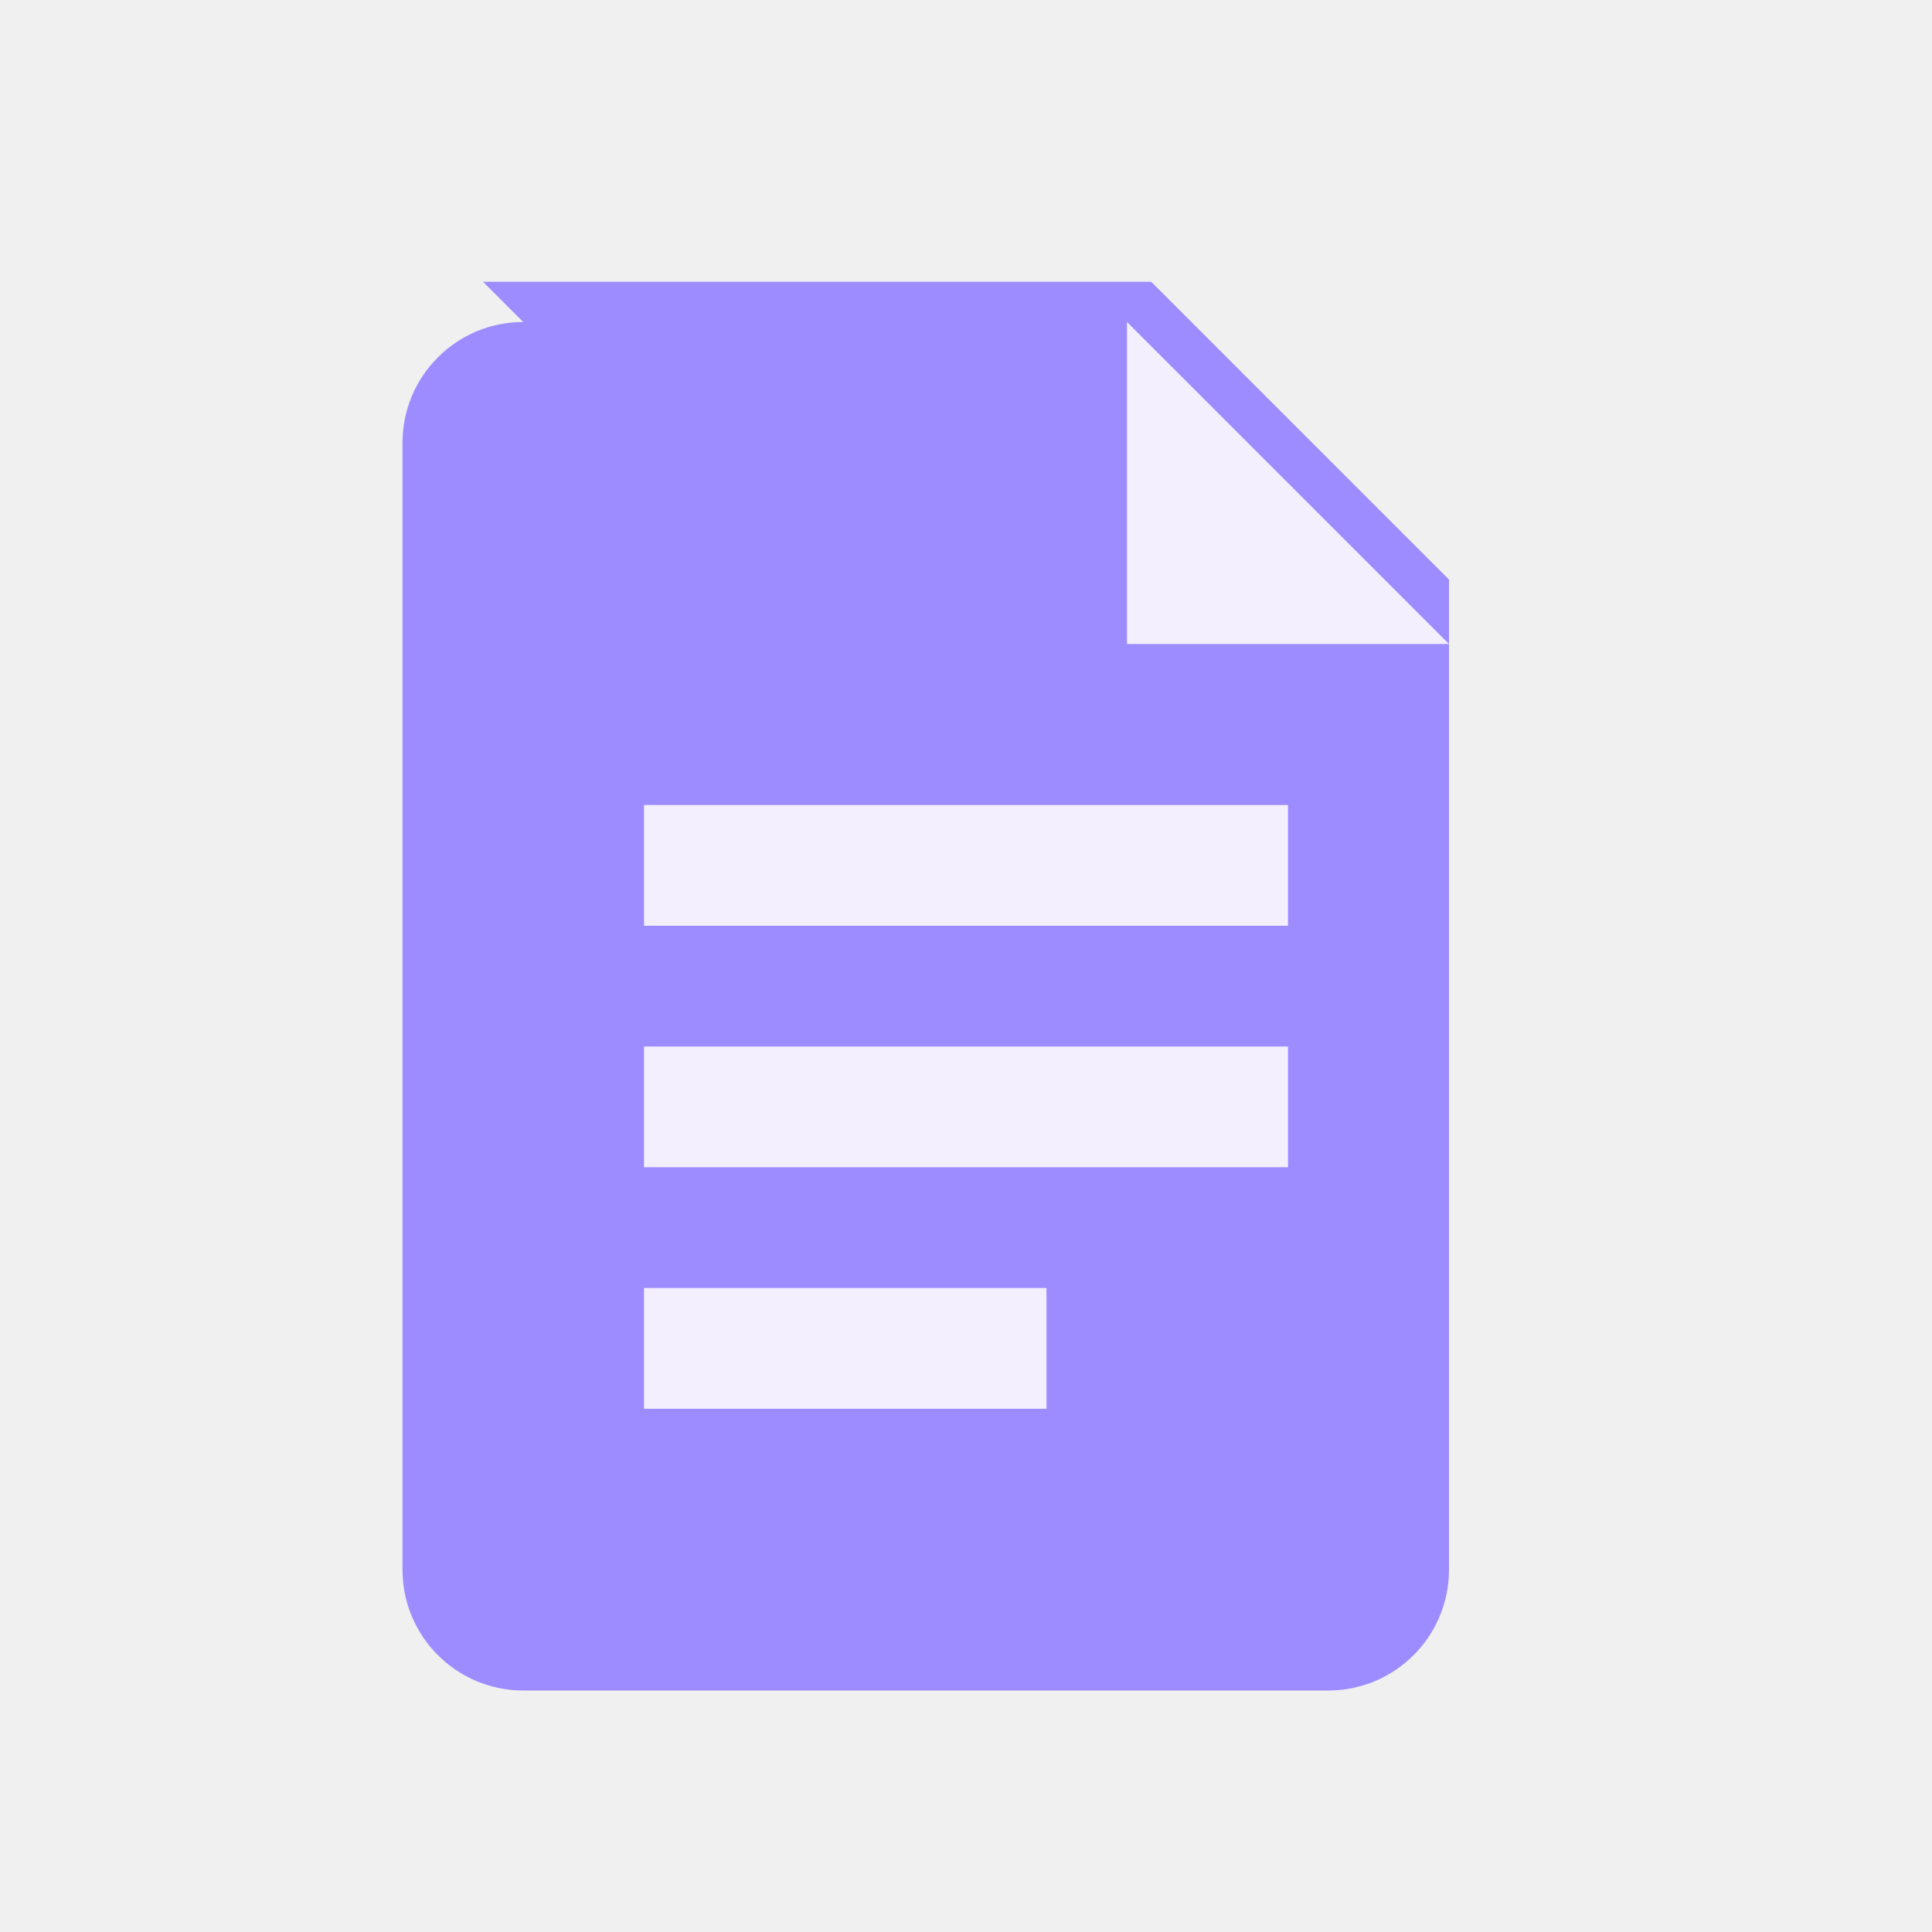
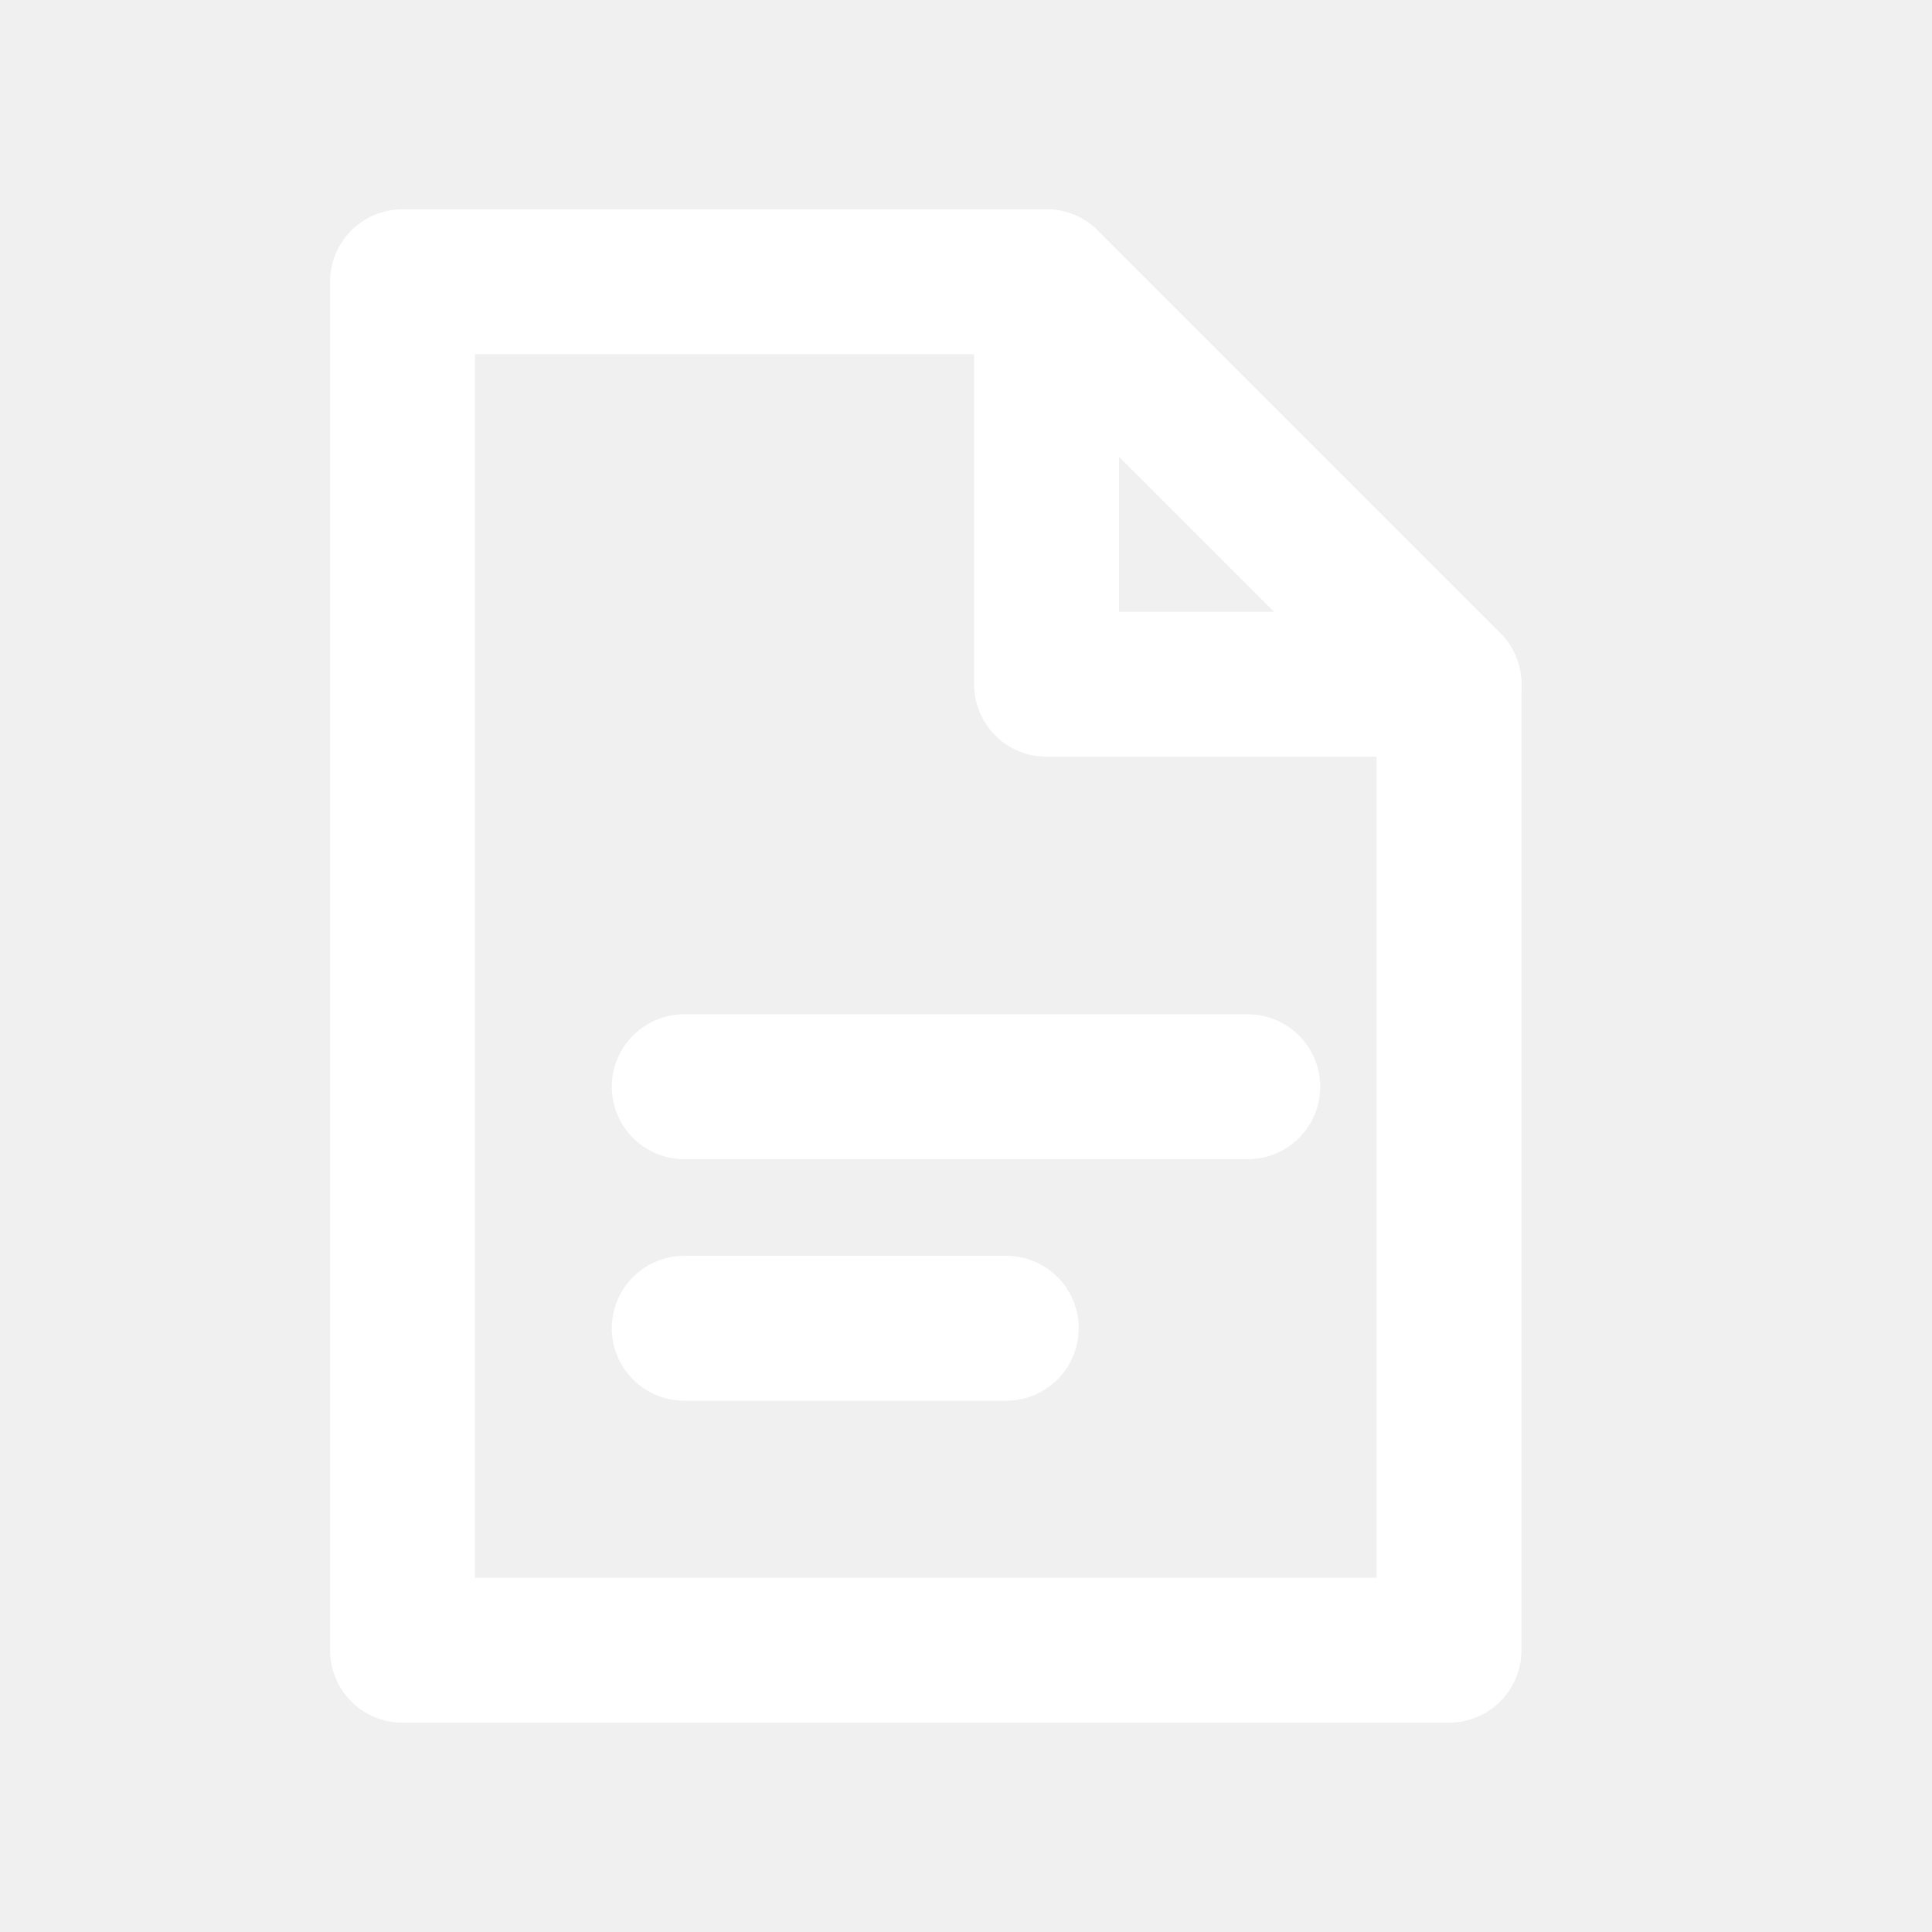
- <svg xmlns="http://www.w3.org/2000/svg" viewBox="0 0 24 24">
-   <path fill="#9d8cff" d="M6 3.5h8.3l3.7 3.7v12.3A1.5 1.5 0 0 1 16.5 21h-10A1.5 1.5 0 0 1 5 19.5v-14A1.5 1.5 0 0 1 6.5 4Z" />
-   <path fill="#f3efff" d="M14 4v4h4zM8 10h8v1.5H8zm0 3h8v1.5H8zm0 3h5v1.5H8z" />
+ <svg xmlns="http://www.w3.org/2000/svg" viewBox="0 0 24 24" fill="none" stroke="#ffffff" stroke-width="1.8" stroke-linecap="round" stroke-linejoin="round">
+   <path d="M5 3.5h8l5 5v12H5z" />
+   <path d="M13 3.5v5h5M8.5 13.5h7M8.5 16.5h4" />
</svg>
